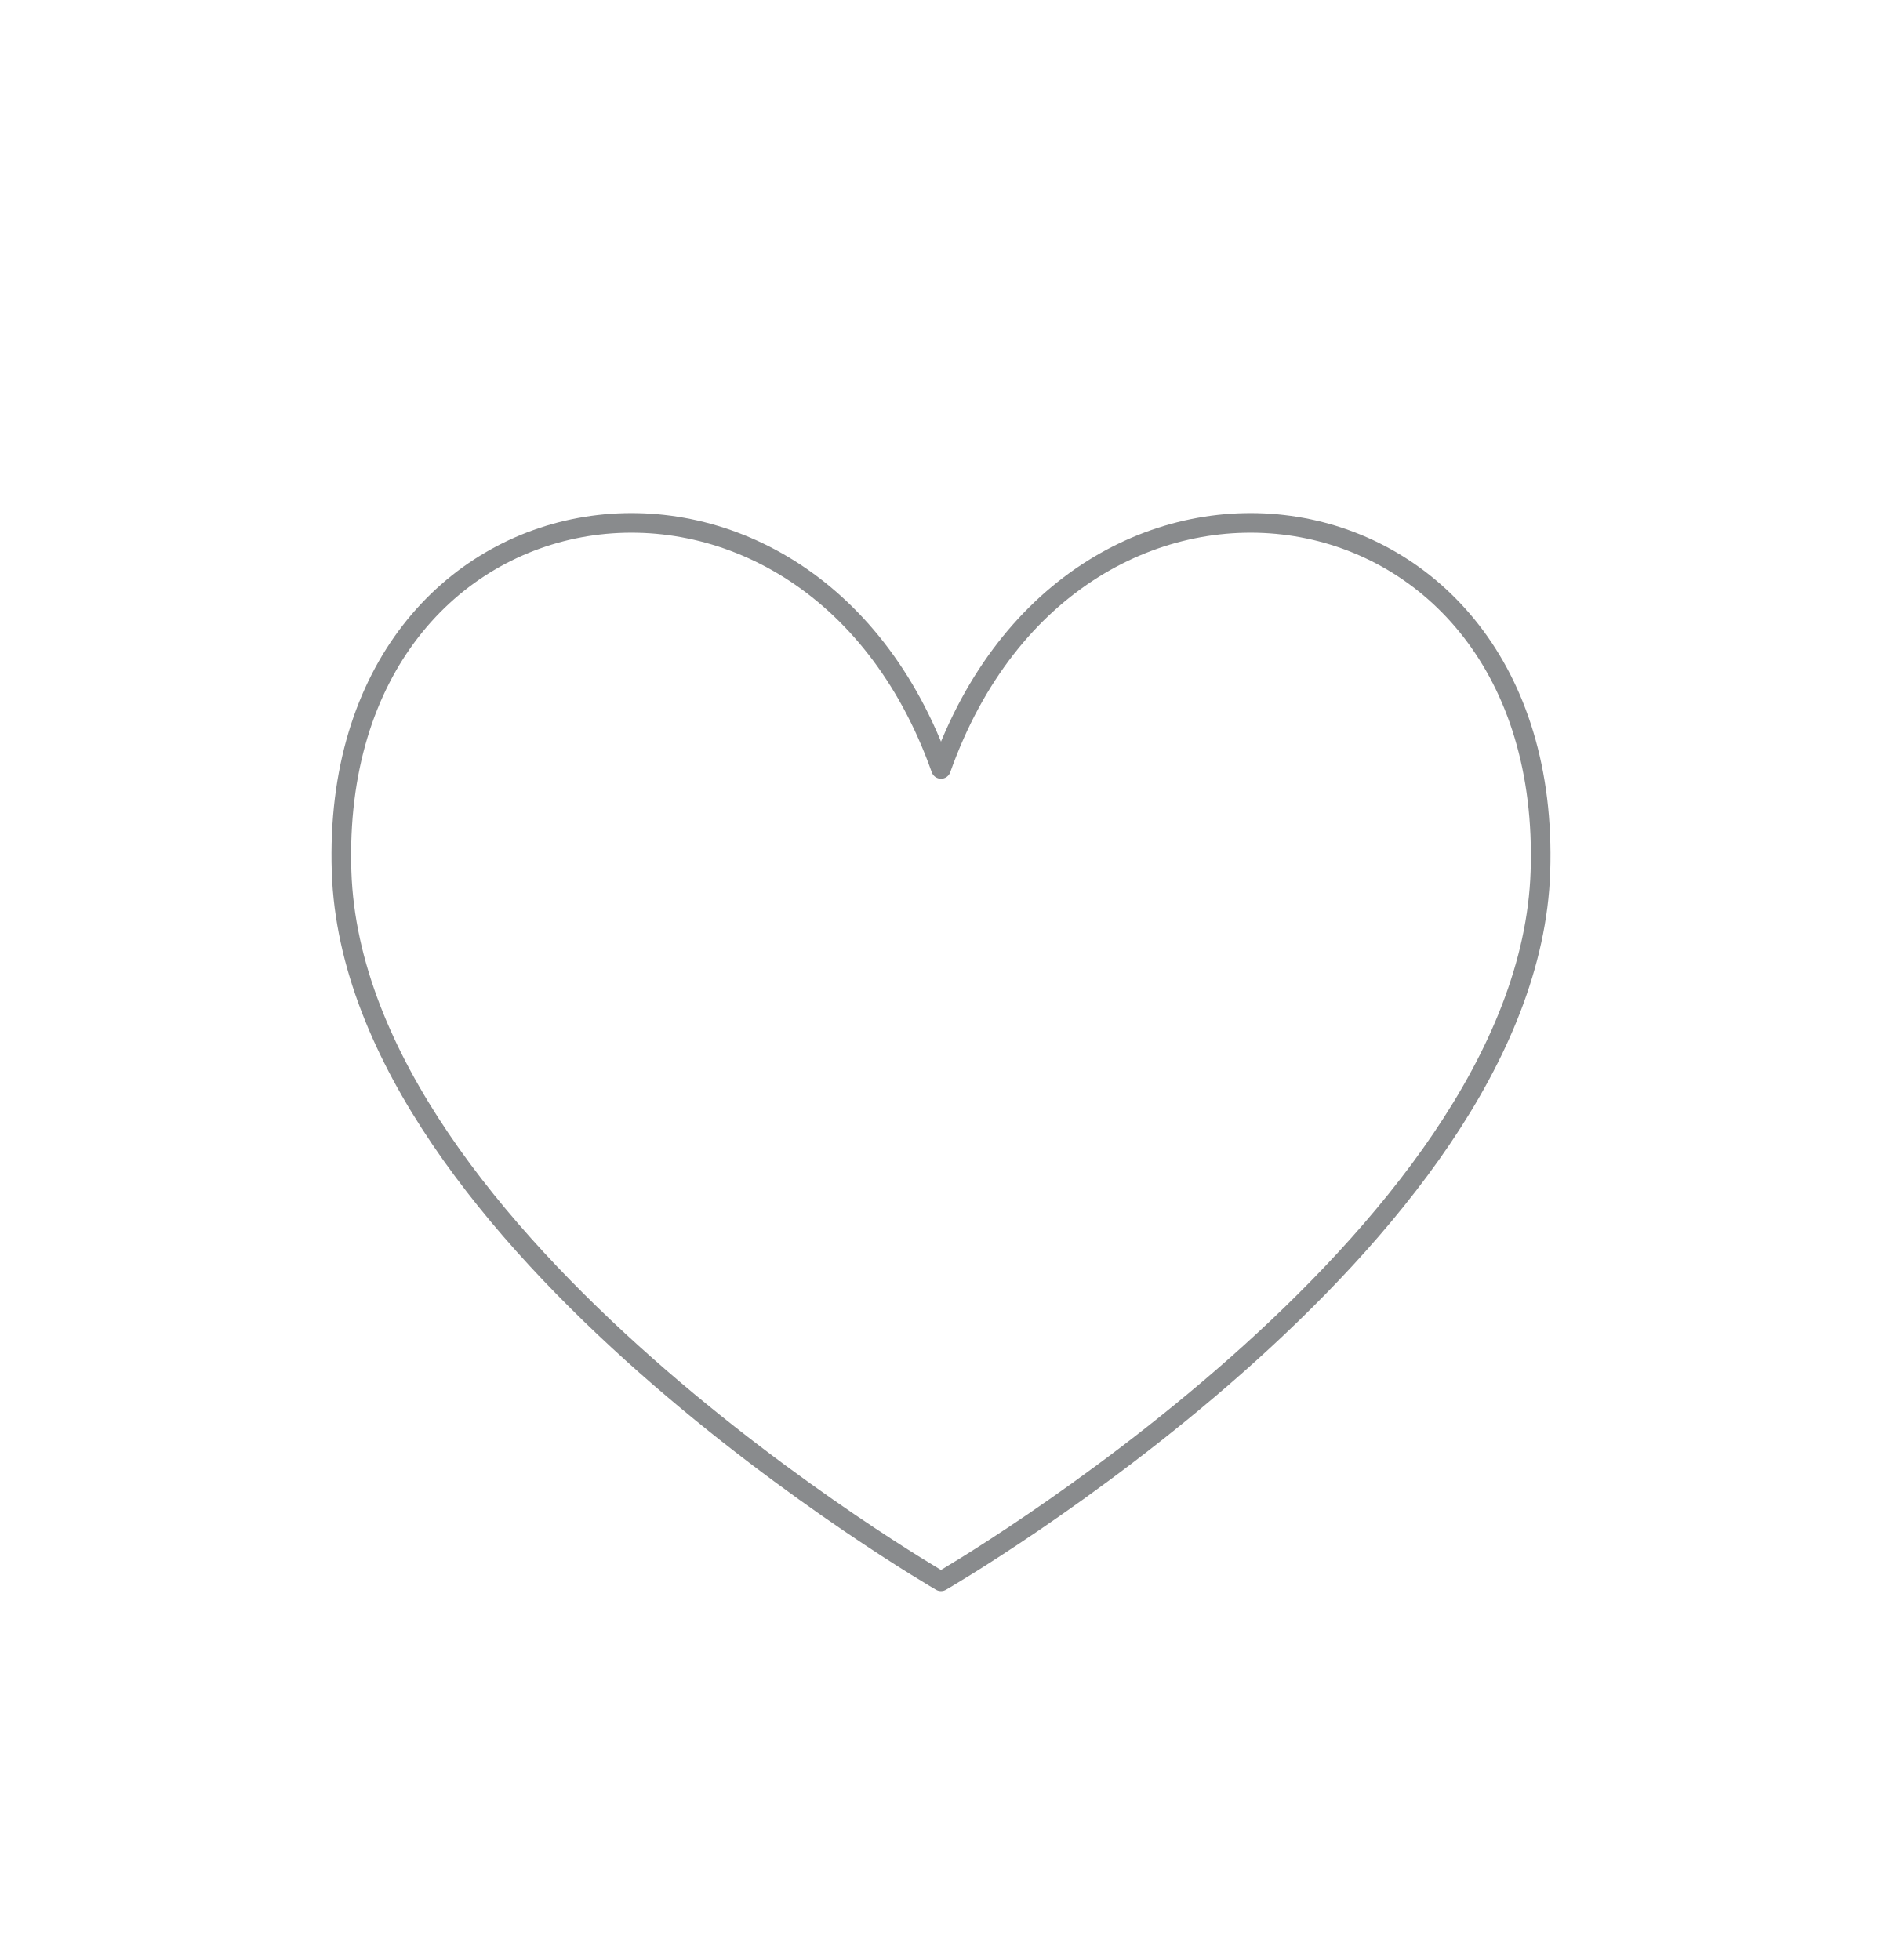
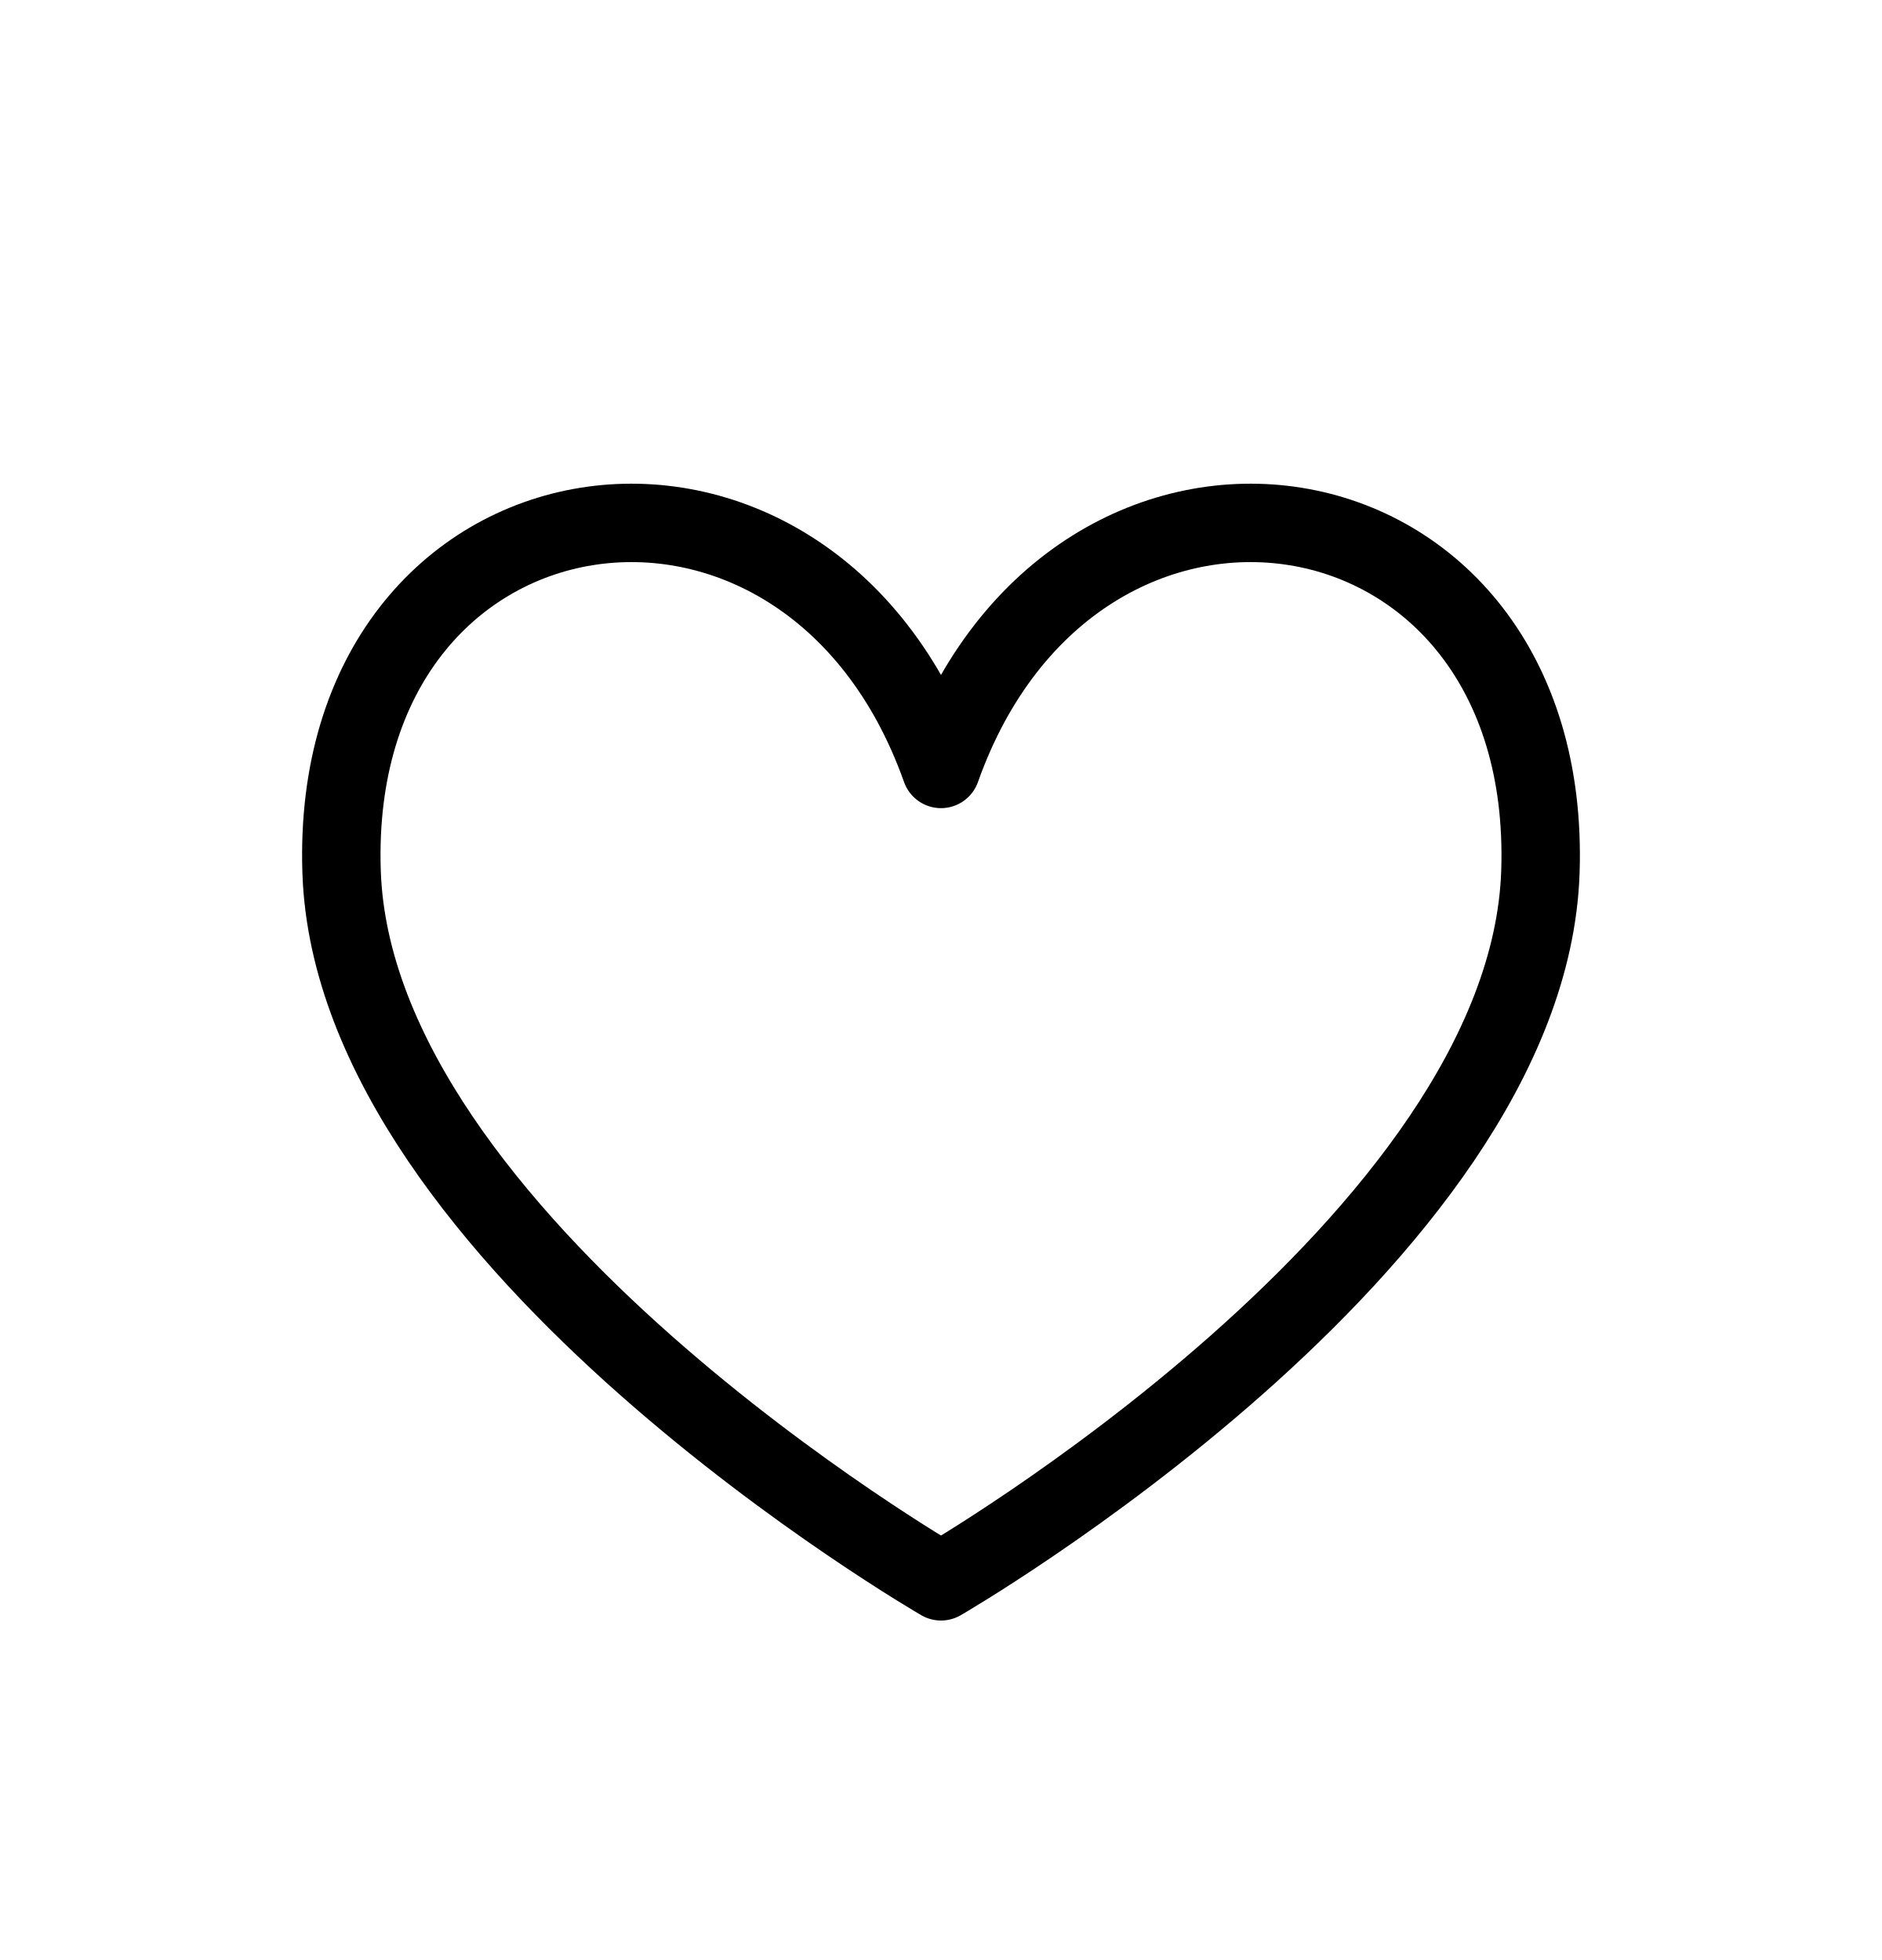
- <svg xmlns="http://www.w3.org/2000/svg" width="100%" height="100%" viewBox="0 0 24 25" version="1.1" xml:space="preserve" style="fill-rule:evenodd;clip-rule:evenodd;stroke-linecap:round;stroke-linejoin:round;stroke-miterlimit:10;">
-   <rect id="Page-2" x="0" y="0" width="24" height="25" style="fill:none;" />
+ <svg xmlns="http://www.w3.org/2000/svg" width="100%" height="100%" viewBox="0 0 24 25" version="1.1" style="fill-rule:evenodd;clip-rule:evenodd;stroke-linecap:round;stroke-linejoin:round;stroke-miterlimit:10;">
  <g id="final-icons">
-     <path d="M12,9.808c-1.704,-4.801 -7.815,-3.881 -7.644,1.31c0.155,4.724 7.644,9.052 7.644,9.052c0,0 7.489,-4.328 7.644,-9.052c0.171,-5.191 -5.94,-6.111 -7.644,-1.31Z" style="fill:none;fill-rule:nonzero;stroke:#898b8d;stroke-width:0.25px;" />
+     <path d="M12,9.808c-1.704,-4.801 -7.815,-3.881 -7.644,1.31c0.155,4.724 7.644,9.052 7.644,9.052c0,0 7.489,-4.328 7.644,-9.052c0.171,-5.191 -5.94,-6.111 -7.644,-1.31Z" style="fill:none;fill-rule:nonzero;stroke:currentColor" stroke-width="1" />
  </g>
-   <g id="testes" />
</svg>
